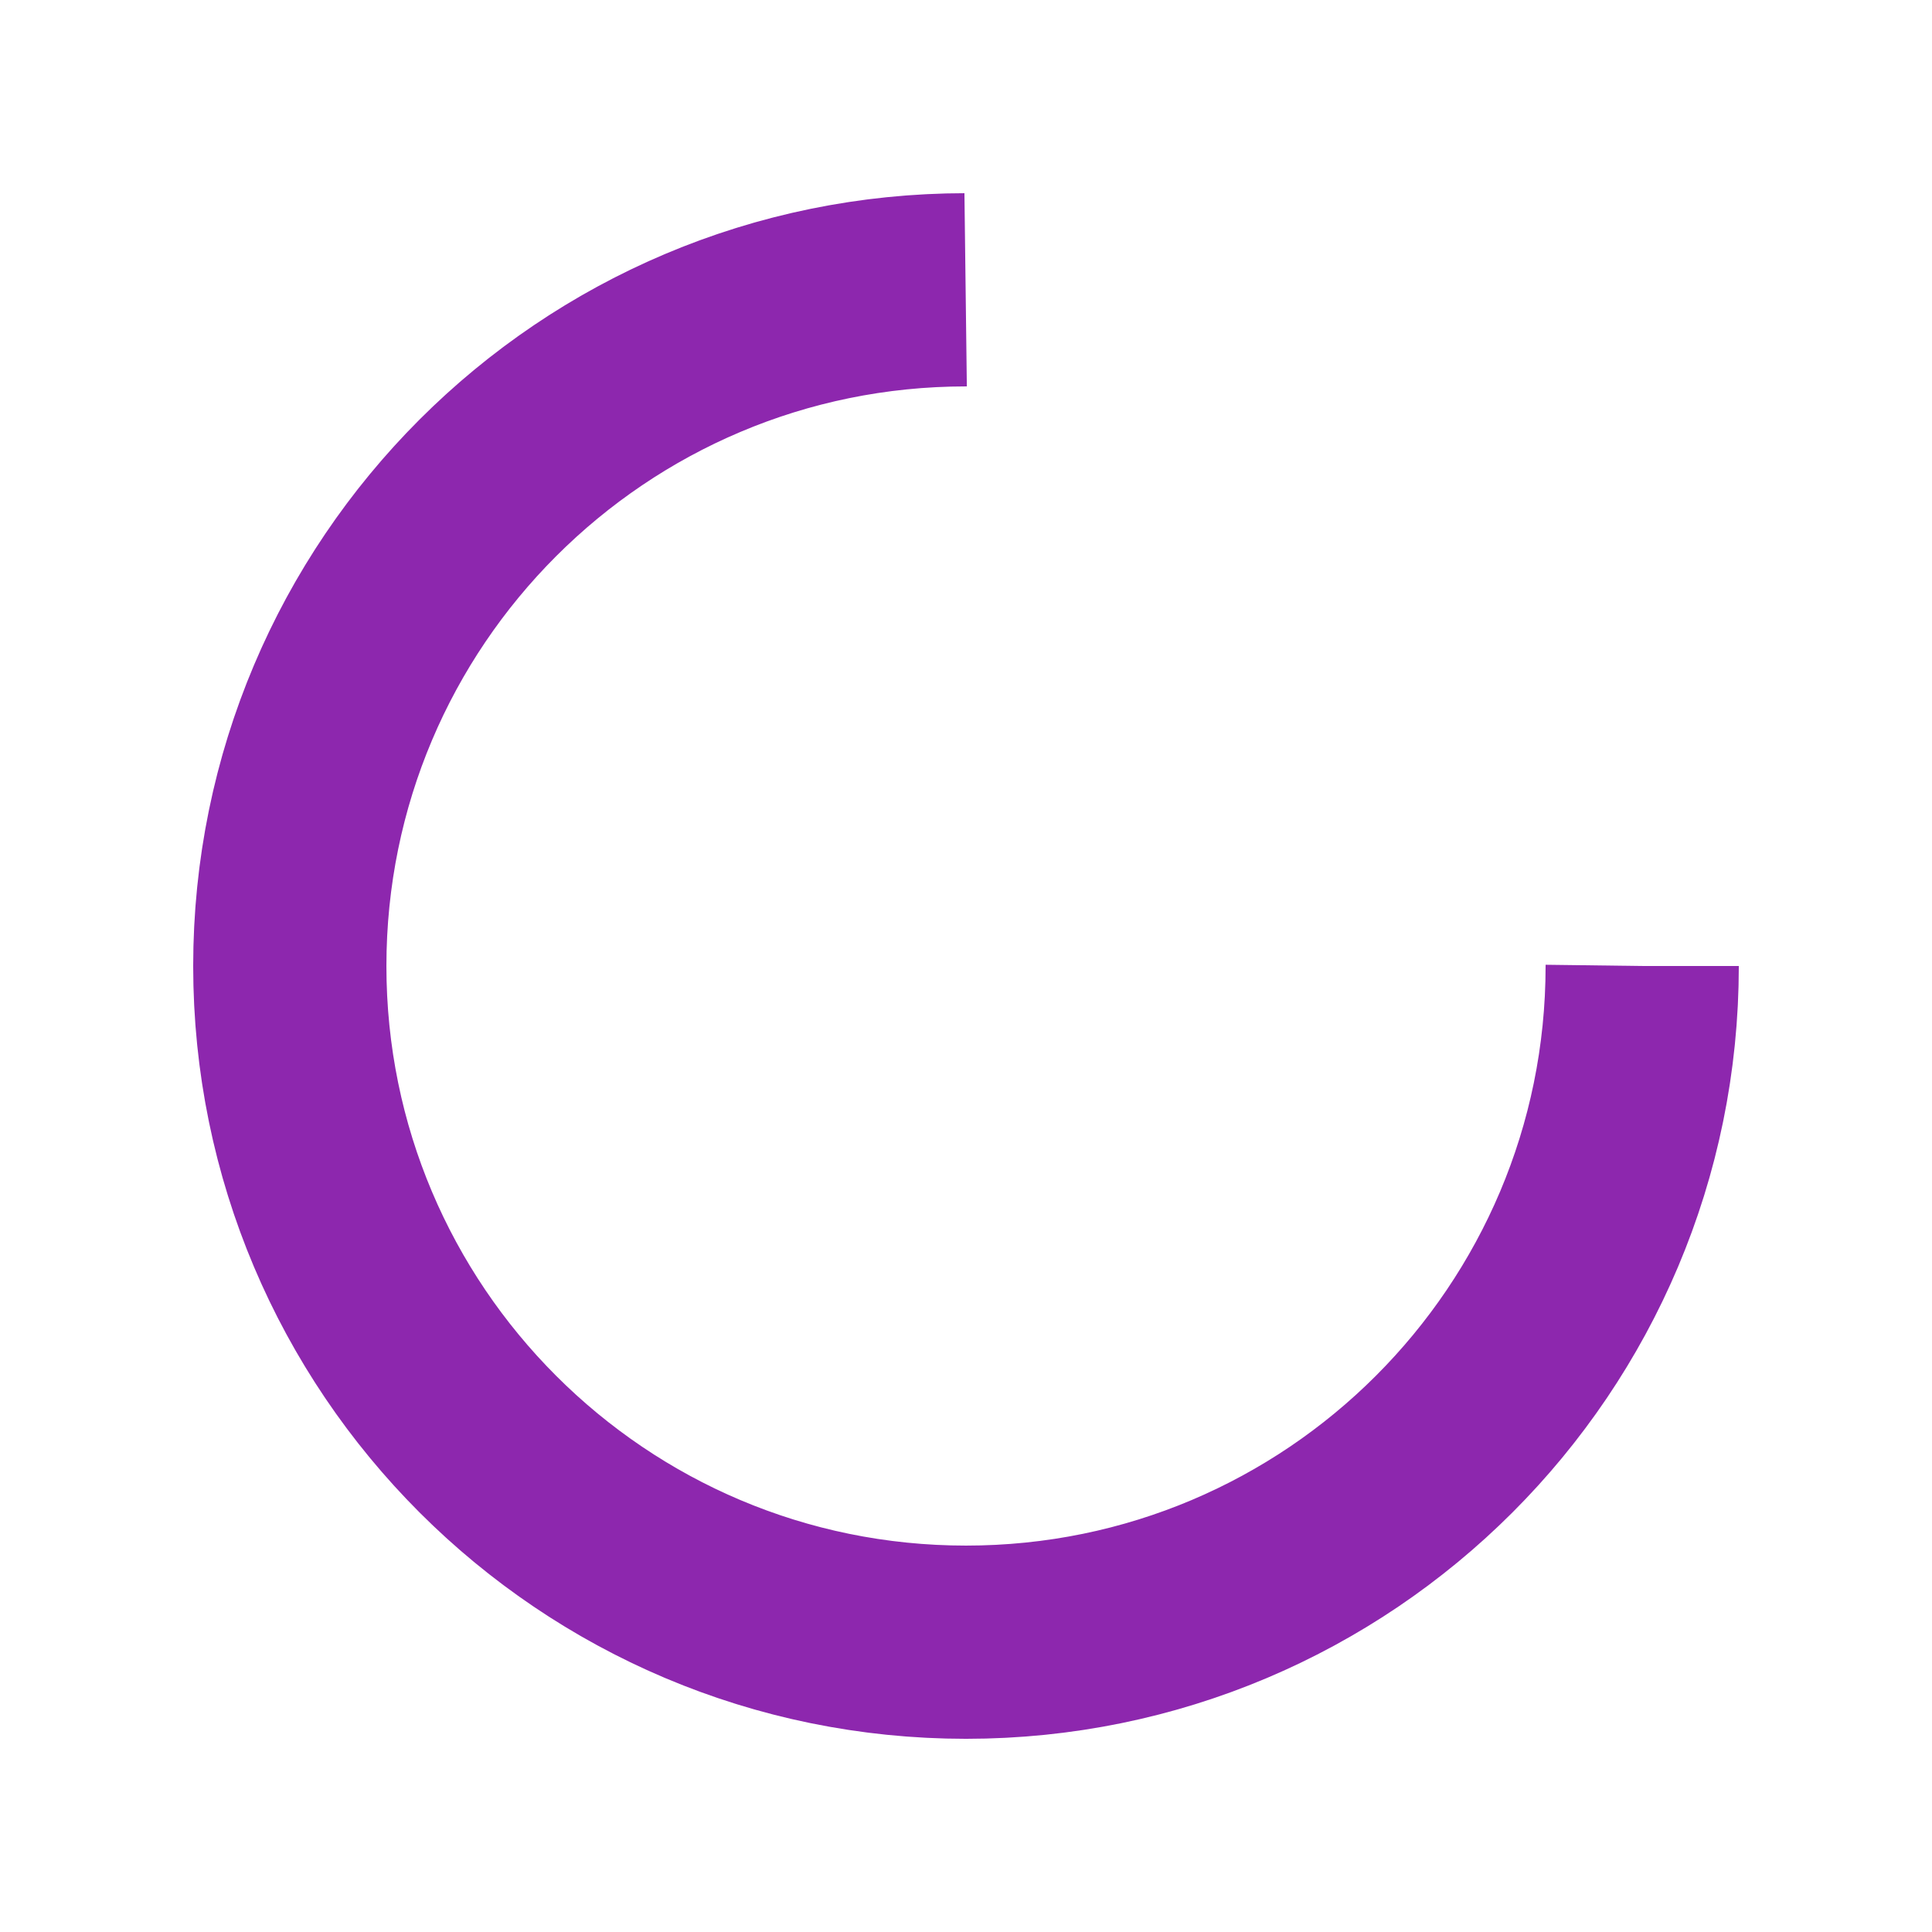
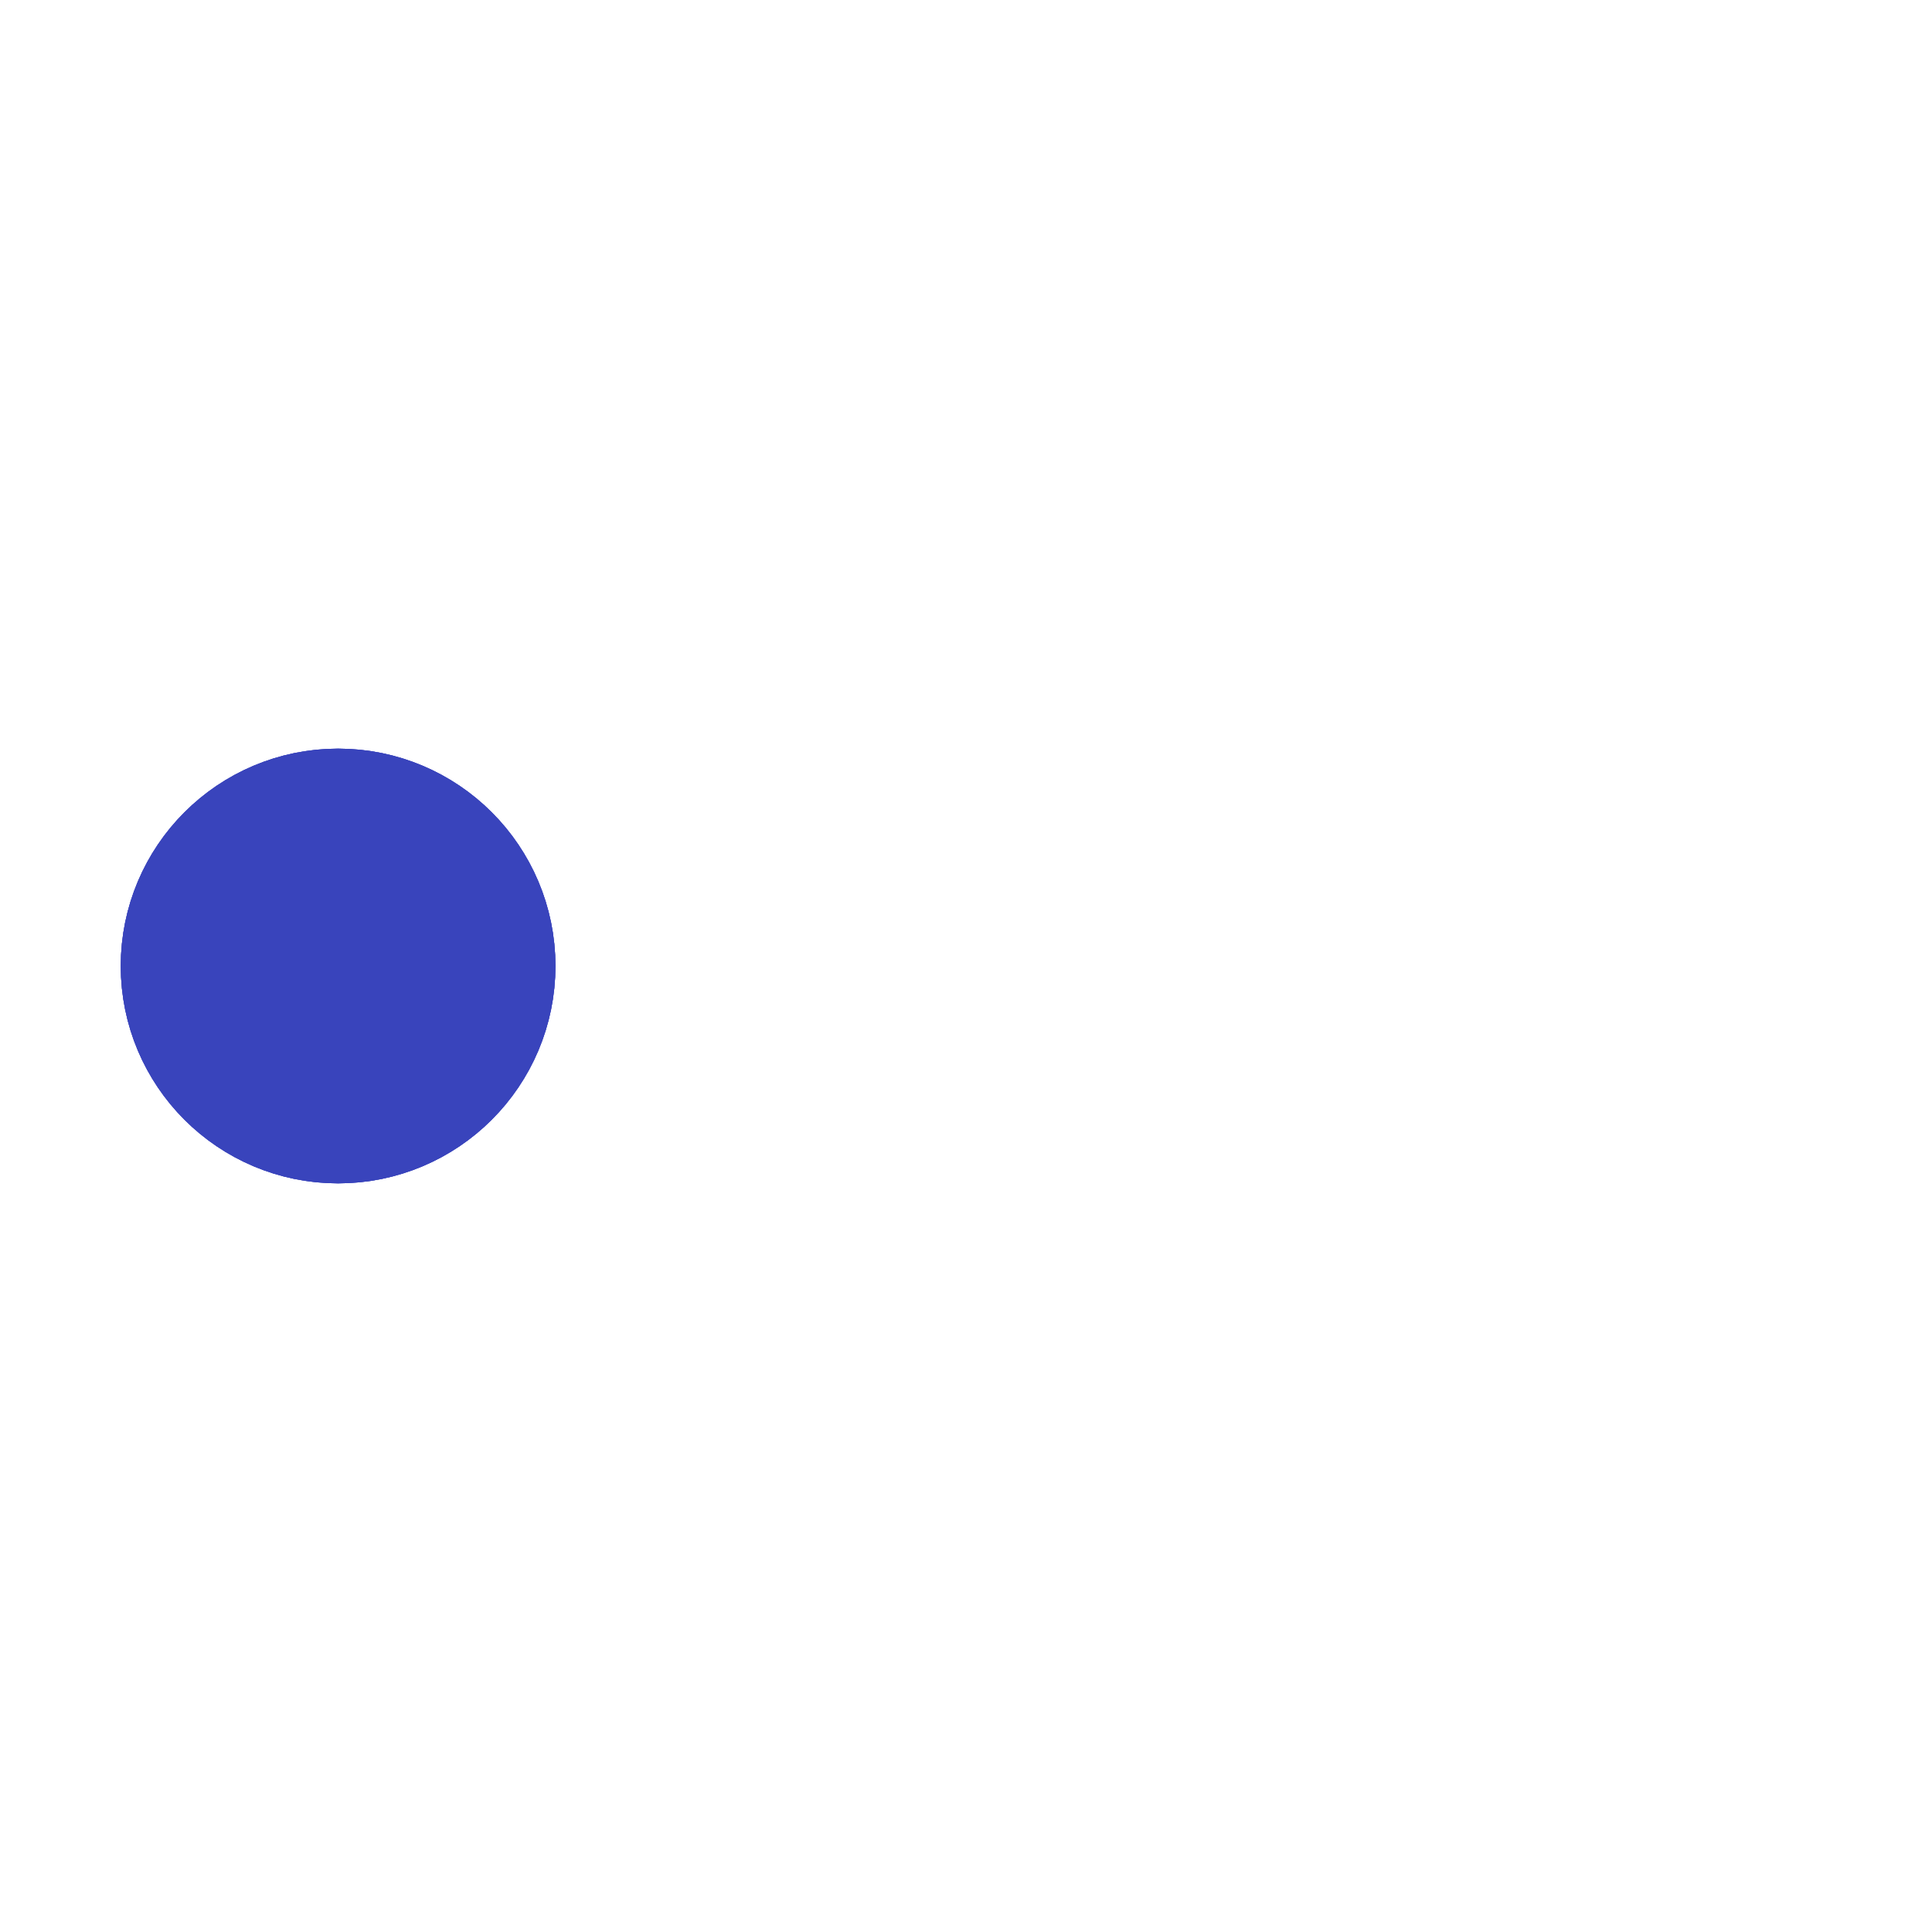
- <svg xmlns="http://www.w3.org/2000/svg" style="margin: auto; background: rgb(255, 255, 255); display: block; shape-rendering: auto;" width="200px" height="200px" viewBox="0 0 100 100" preserveAspectRatio="xMidYMid">
-   <circle cx="50" cy="50" fill="none" stroke="#8d27ae" stroke-width="10" r="35" stroke-dasharray="164.934 56.978">
-     <animateTransform attributeName="transform" type="rotate" repeatCount="indefinite" dur="1s" values="0 50 50;360 50 50" keyTimes="0;1" />
+ <svg xmlns="http://www.w3.org/2000/svg" viewBox="0 0 200 200">
+   <circle fill="#3944BC" stroke="#3944BC" stroke-width="15" r="15" cx="35" cy="100">
+     <animate attributeName="cx" calcMode="spline" dur="2" values="35;165;165;35;35" keySplines="0 .1 .5 1;0 .1 .5 1;0 .1 .5 1;0 .1 .5 1" repeatCount="indefinite" begin="0" />
+   </circle>
+   <circle fill="#3944BC" stroke="#3944BC" stroke-width="15" opacity=".8" r="15" cx="35" cy="100">
+     <animate attributeName="cx" calcMode="spline" dur="2" values="35;165;165;35;35" keySplines="0 .1 .5 1;0 .1 .5 1;0 .1 .5 1;0 .1 .5 1" repeatCount="indefinite" begin="0.05" />
+   </circle>
+   <circle fill="#3944BC" stroke="#3944BC" stroke-width="15" opacity=".6" r="15" cx="35" cy="100">
+     <animate attributeName="cx" calcMode="spline" dur="2" values="35;165;165;35;35" keySplines="0 .1 .5 1;0 .1 .5 1;0 .1 .5 1;0 .1 .5 1" repeatCount="indefinite" begin=".1" />
+   </circle>
+   <circle fill="#3944BC" stroke="#3944BC" stroke-width="15" opacity=".4" r="15" cx="35" cy="100">
+     <animate attributeName="cx" calcMode="spline" dur="2" values="35;165;165;35;35" keySplines="0 .1 .5 1;0 .1 .5 1;0 .1 .5 1;0 .1 .5 1" repeatCount="indefinite" begin=".15" />
+   </circle>
+   <circle fill="#3944BC" stroke="#3944BC" stroke-width="15" opacity=".2" r="15" cx="35" cy="100">
+     <animate attributeName="cx" calcMode="spline" dur="2" values="35;165;165;35;35" keySplines="0 .1 .5 1;0 .1 .5 1;0 .1 .5 1;0 .1 .5 1" repeatCount="indefinite" begin=".2" />
  </circle>
</svg>
